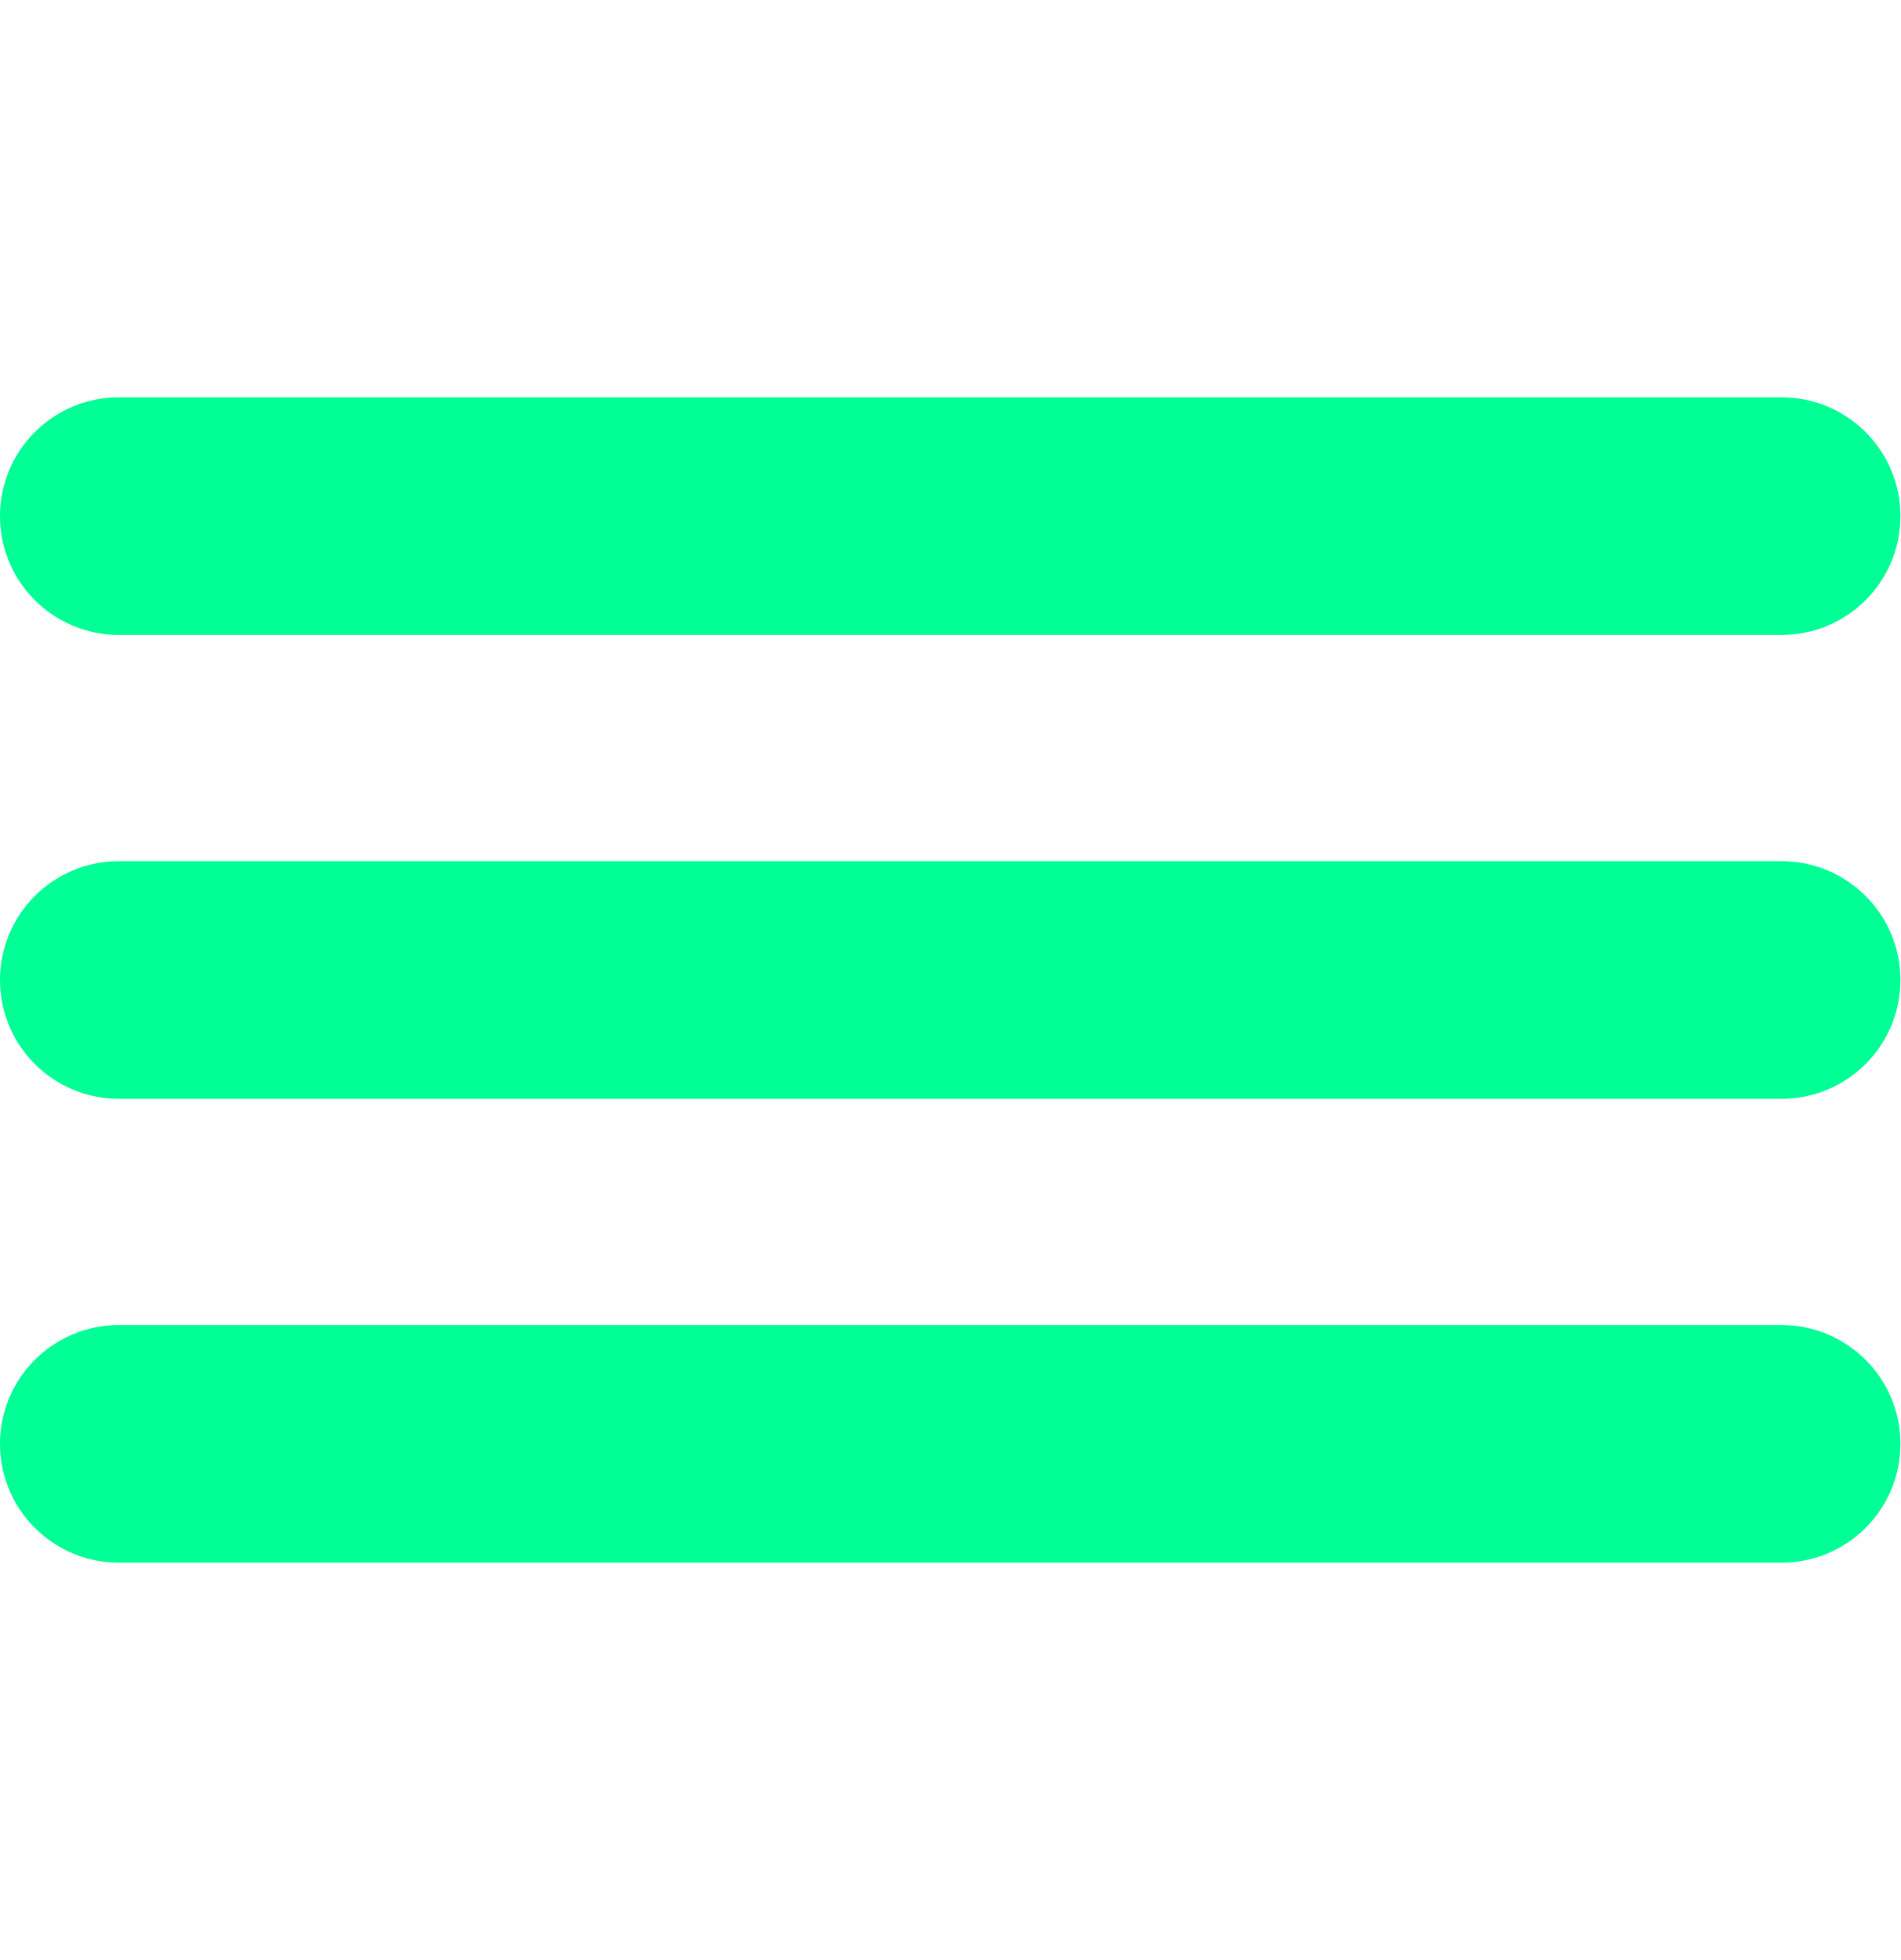
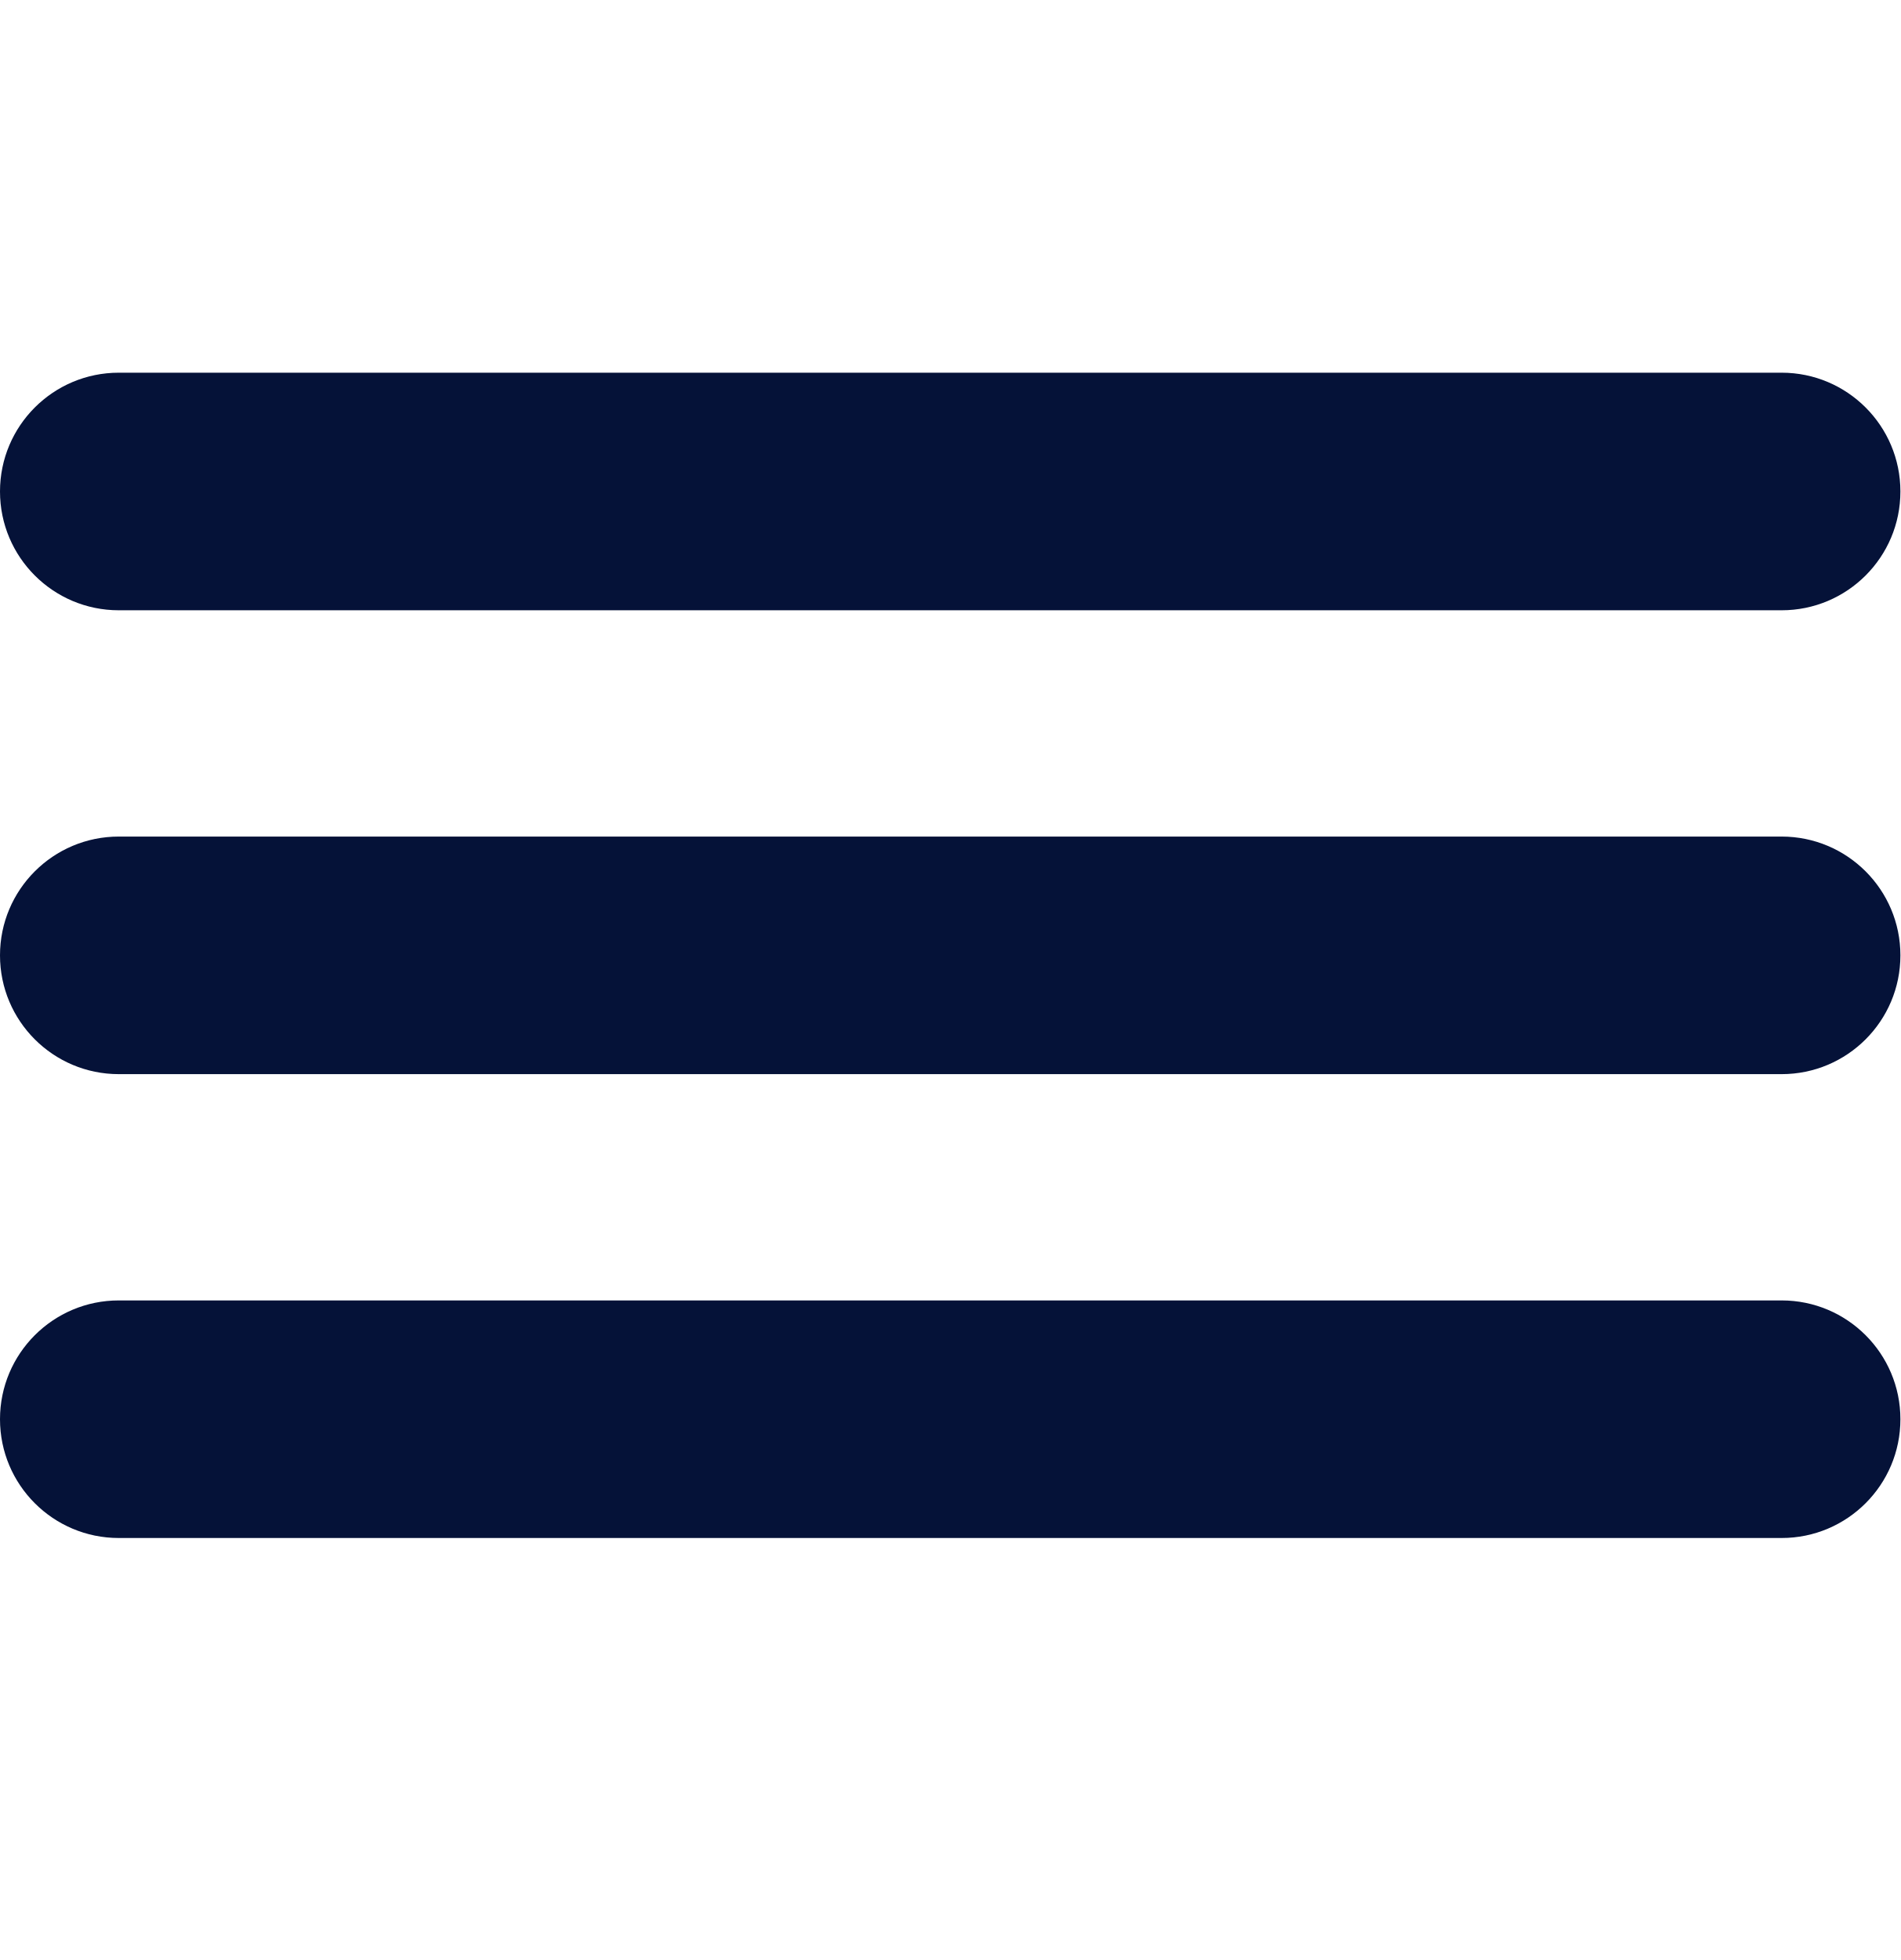
<svg xmlns="http://www.w3.org/2000/svg" width="32" height="33" viewBox="0 0 32 33" fill="none">
-   <rect y="6.69" width="32" height="4" rx="2" fill="#00FF94" />
-   <rect y="14.5" width="32" height="4" rx="2" fill="#00FF94" />
-   <rect y="22.31" width="32" height="4" rx="2" fill="#00FF94" />
+   <rect y="6.275" width="32" height="4" rx="2" fill="#051238" />
+   <rect y="14.085" width="32" height="4" rx="2" fill="#051238" />
+   <rect y="21.895" width="32" height="4" rx="2" fill="#051238" />
</svg>
